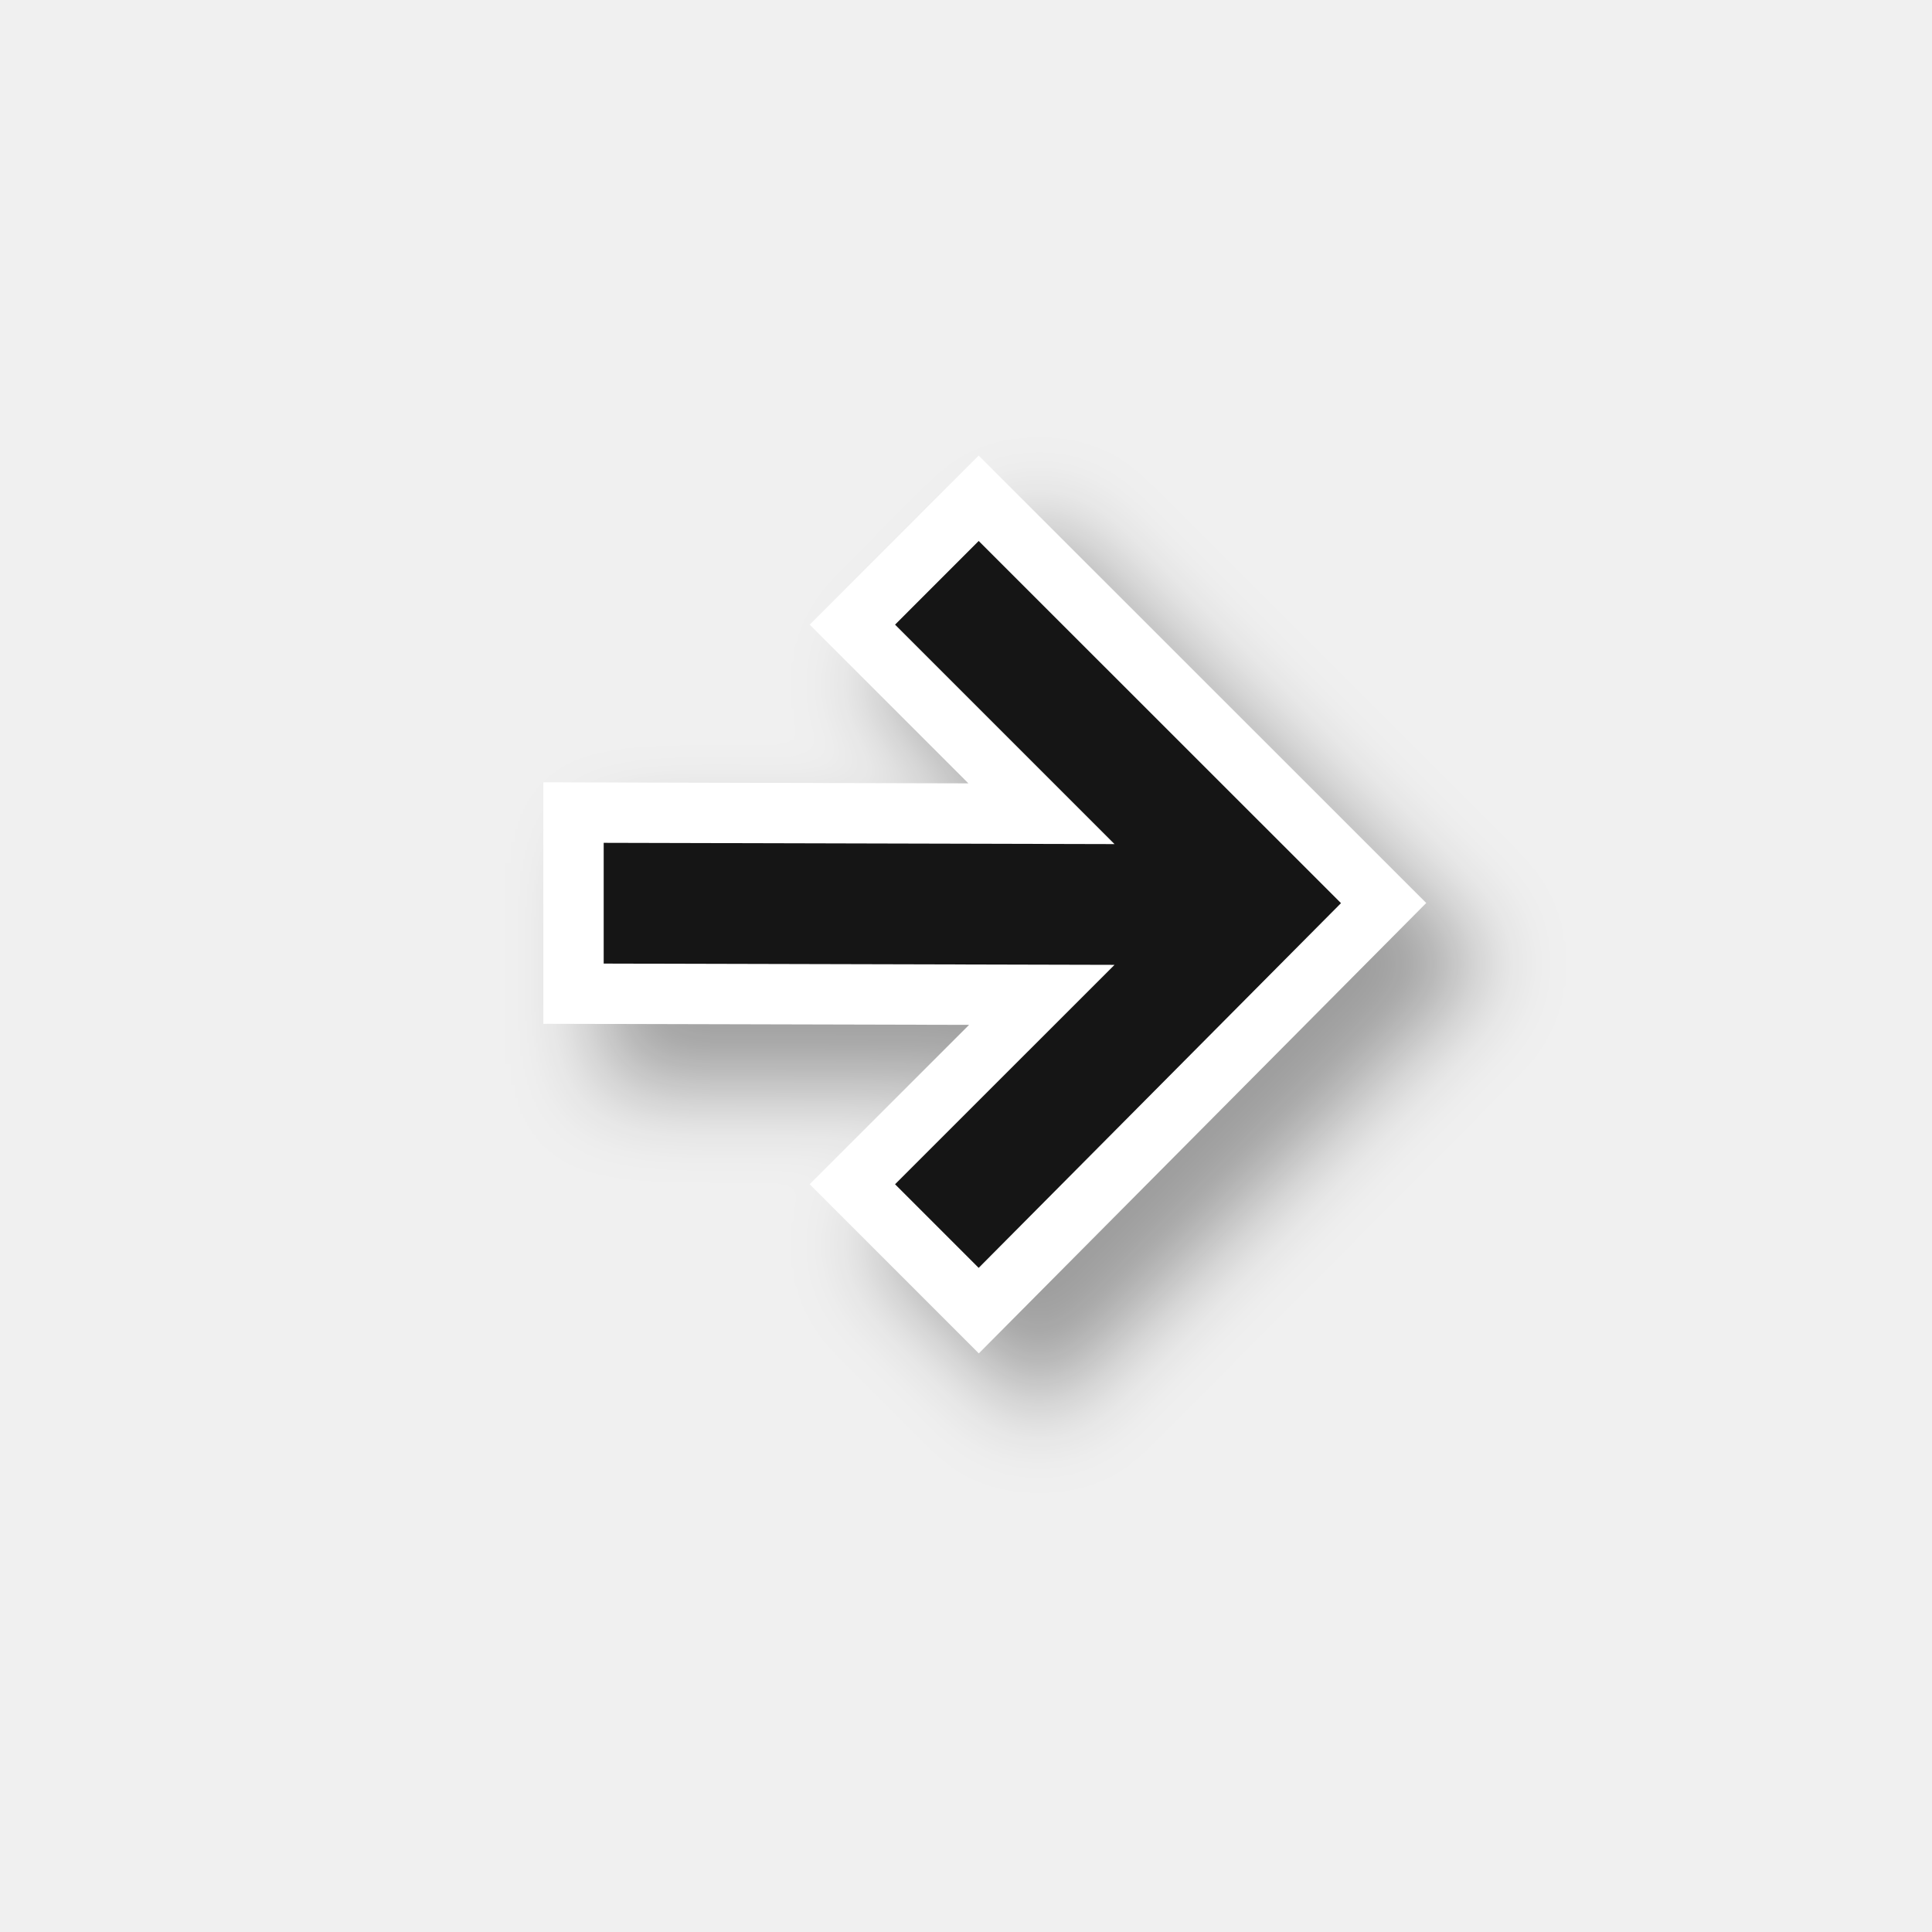
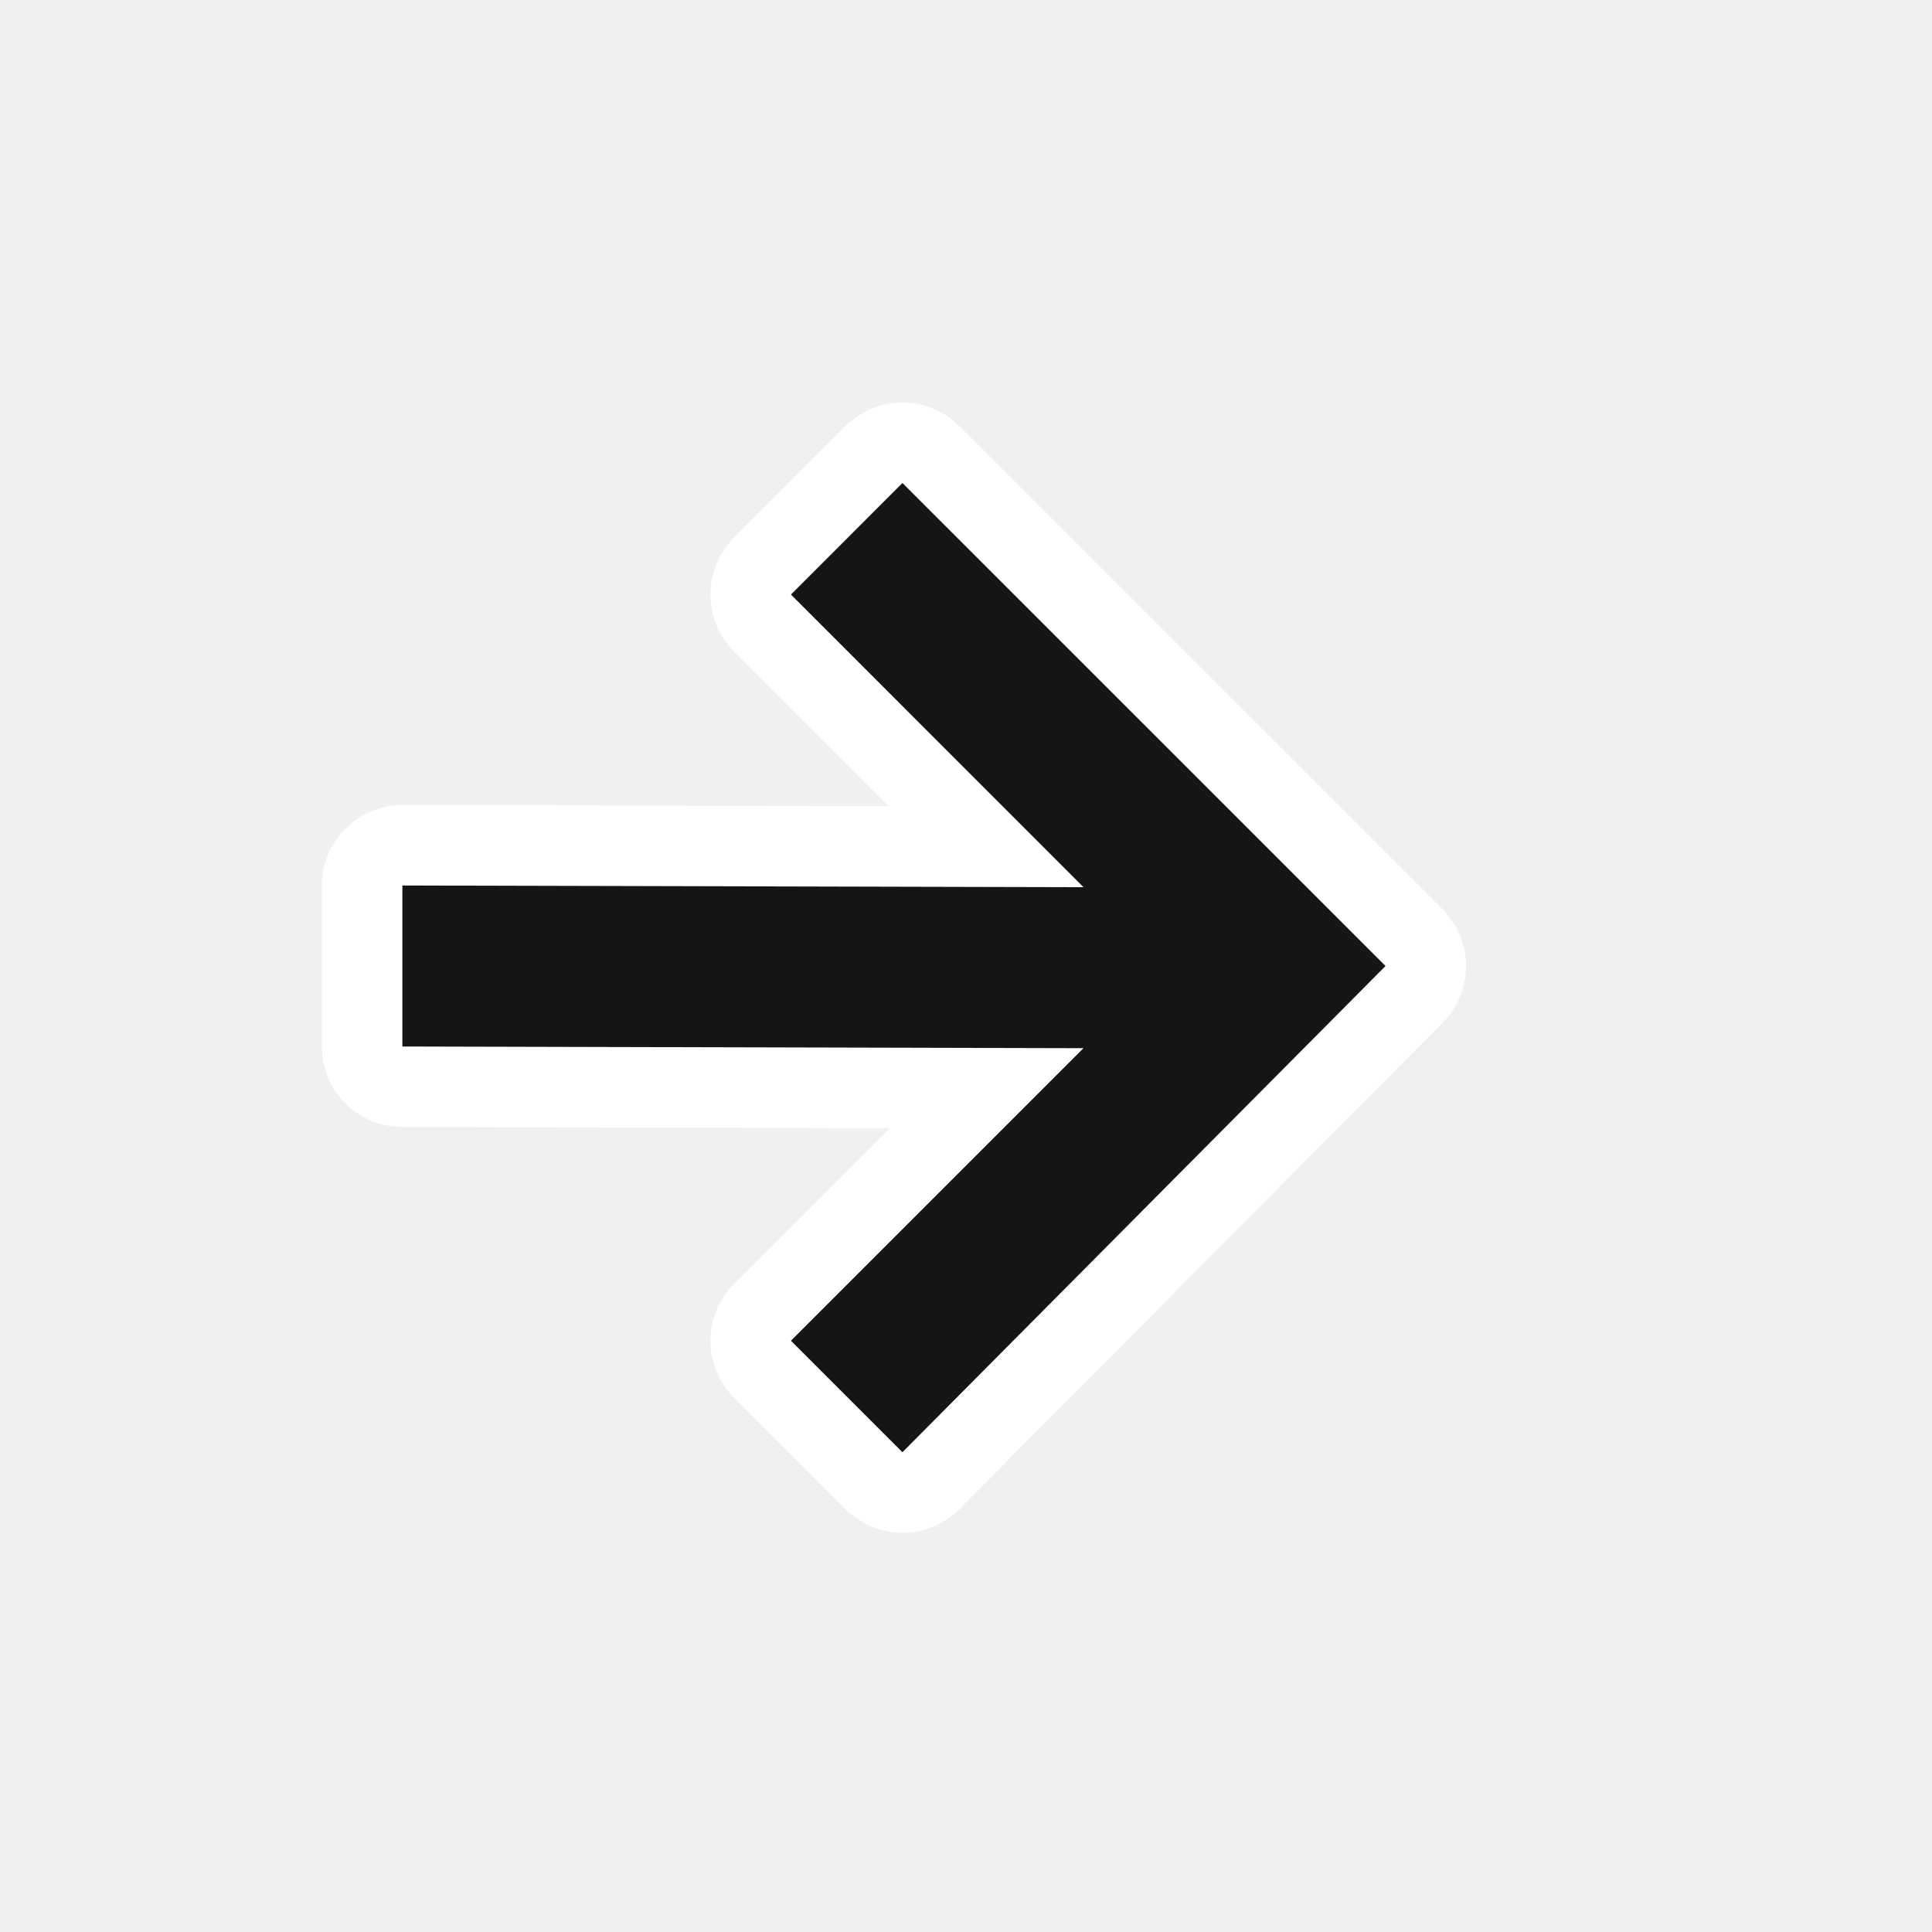
- <svg xmlns="http://www.w3.org/2000/svg" width="32" height="32" version="1.1" viewBox="0 0 32 32">
-   <defs>
-     <filter id="a" x="-.121" y="-.119" width="1.242" height="1.238" color-interpolation-filters="sRGB">
-       <feGaussianBlur stdDeviation="0.737" />
-     </filter>
-   </defs>
-   <g transform="translate(0 -1020.4)">
-     <g transform="translate(-151 724.36)">
-       <g>
-         <path d="m168.21 304.59-0.707 0.707-2.092 2.094 2.629 2.629-7.041-0.018v4l7.053 0.018-2.641 2.641 2.801 2.801 7.412-7.459z" color="#000000" color-rendering="auto" enable-background="new" filter="url(#a)" image-rendering="auto" opacity=".35" shape-rendering="auto" solid-color="#000000" style="isolation:auto;mix-blend-mode:normal;text-decoration-color:#000000;text-decoration-line:none;text-decoration-style:solid;text-indent:0;text-transform:none;white-space:normal" />
-         <path d="m167.21 305-1.385 1.386 3.635 3.635-8.461-0.021v2l8.461 0.021-3.635 3.634 1.385 1.385 6.001-6.041z" enable-background="new" fill="#151515" stroke="#fff" stroke-width="2" />
-         <path d="m167.21 305-1.385 1.386 3.635 3.635-8.461-0.021v2l8.461 0.021-3.635 3.634 1.385 1.385 6.001-6.041z" enable-background="new" fill="#151515" />
+ <svg xmlns="http://www.w3.org/2000/svg" width="24px" height="24px" viewBox="0 0 24 24" version="1.1">
+   <g id="页面-1" stroke="none" stroke-width="1" fill="none" fill-rule="evenodd">
+     <g id="down-arrow备份" transform="translate(12, 12) scale(-1, 1) rotate(-270) translate(-12, -12) ">
+       <g id="编组" transform="translate(6, 4.9984)" fill="#151515" fill-rule="nonzero">
+         <polygon id="路径" stroke="#FFFFFF" stroke-width="2" stroke-linecap="round" stroke-linejoin="round" points="0 6.212 1.386 4.827 5.021 8.461 5 0 7 0 7.021 8.461 10.655 4.827 12.04 6.212 6 12.213" />
+         <polygon id="路径" points="0 6.212 1.386 4.827 5.021 8.461 5 0 7 0 7.021 8.461 10.655 4.827 12.04 6.212 6 12.213" />
      </g>
-       <rect transform="scale(-1,1)" x="-179" y="300" width="24" height="24" fill="none" opacity=".2" />
+       <rect id="矩形" opacity="0.2" transform="translate(12, 12) rotate(-90) translate(-12, -12) " x="0" y="0" width="24" height="24" />
    </g>
  </g>
</svg>
